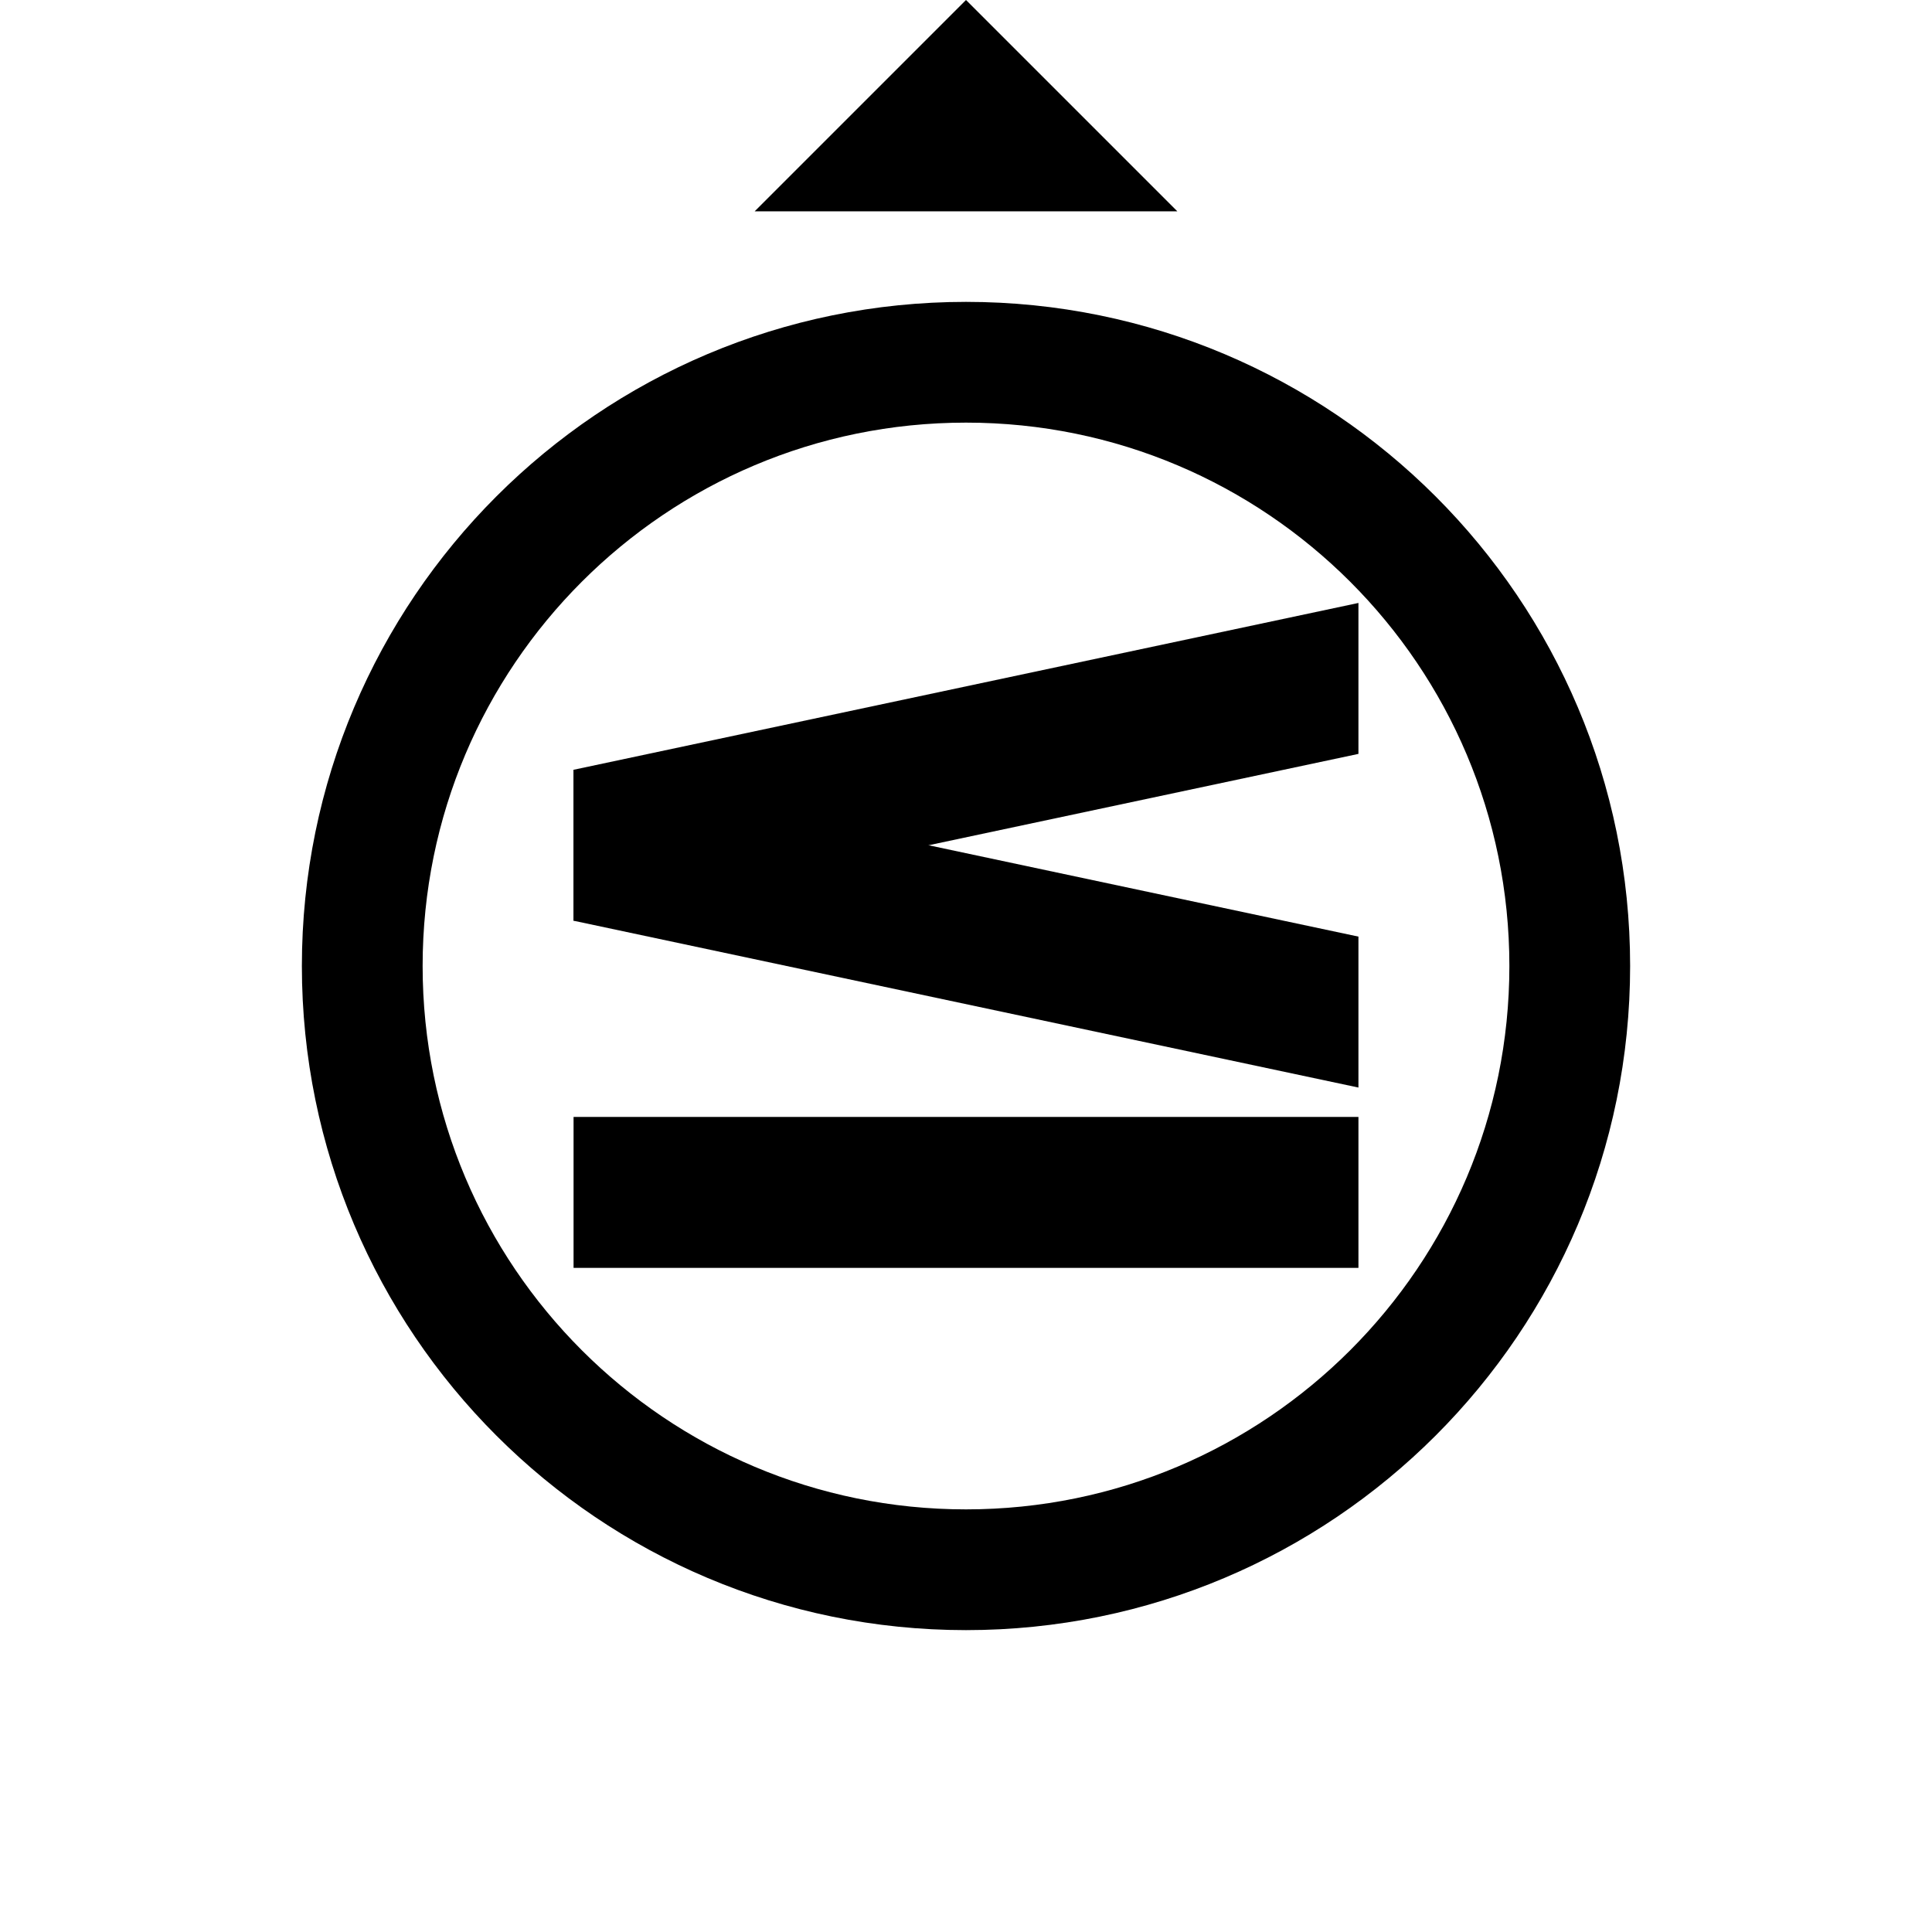
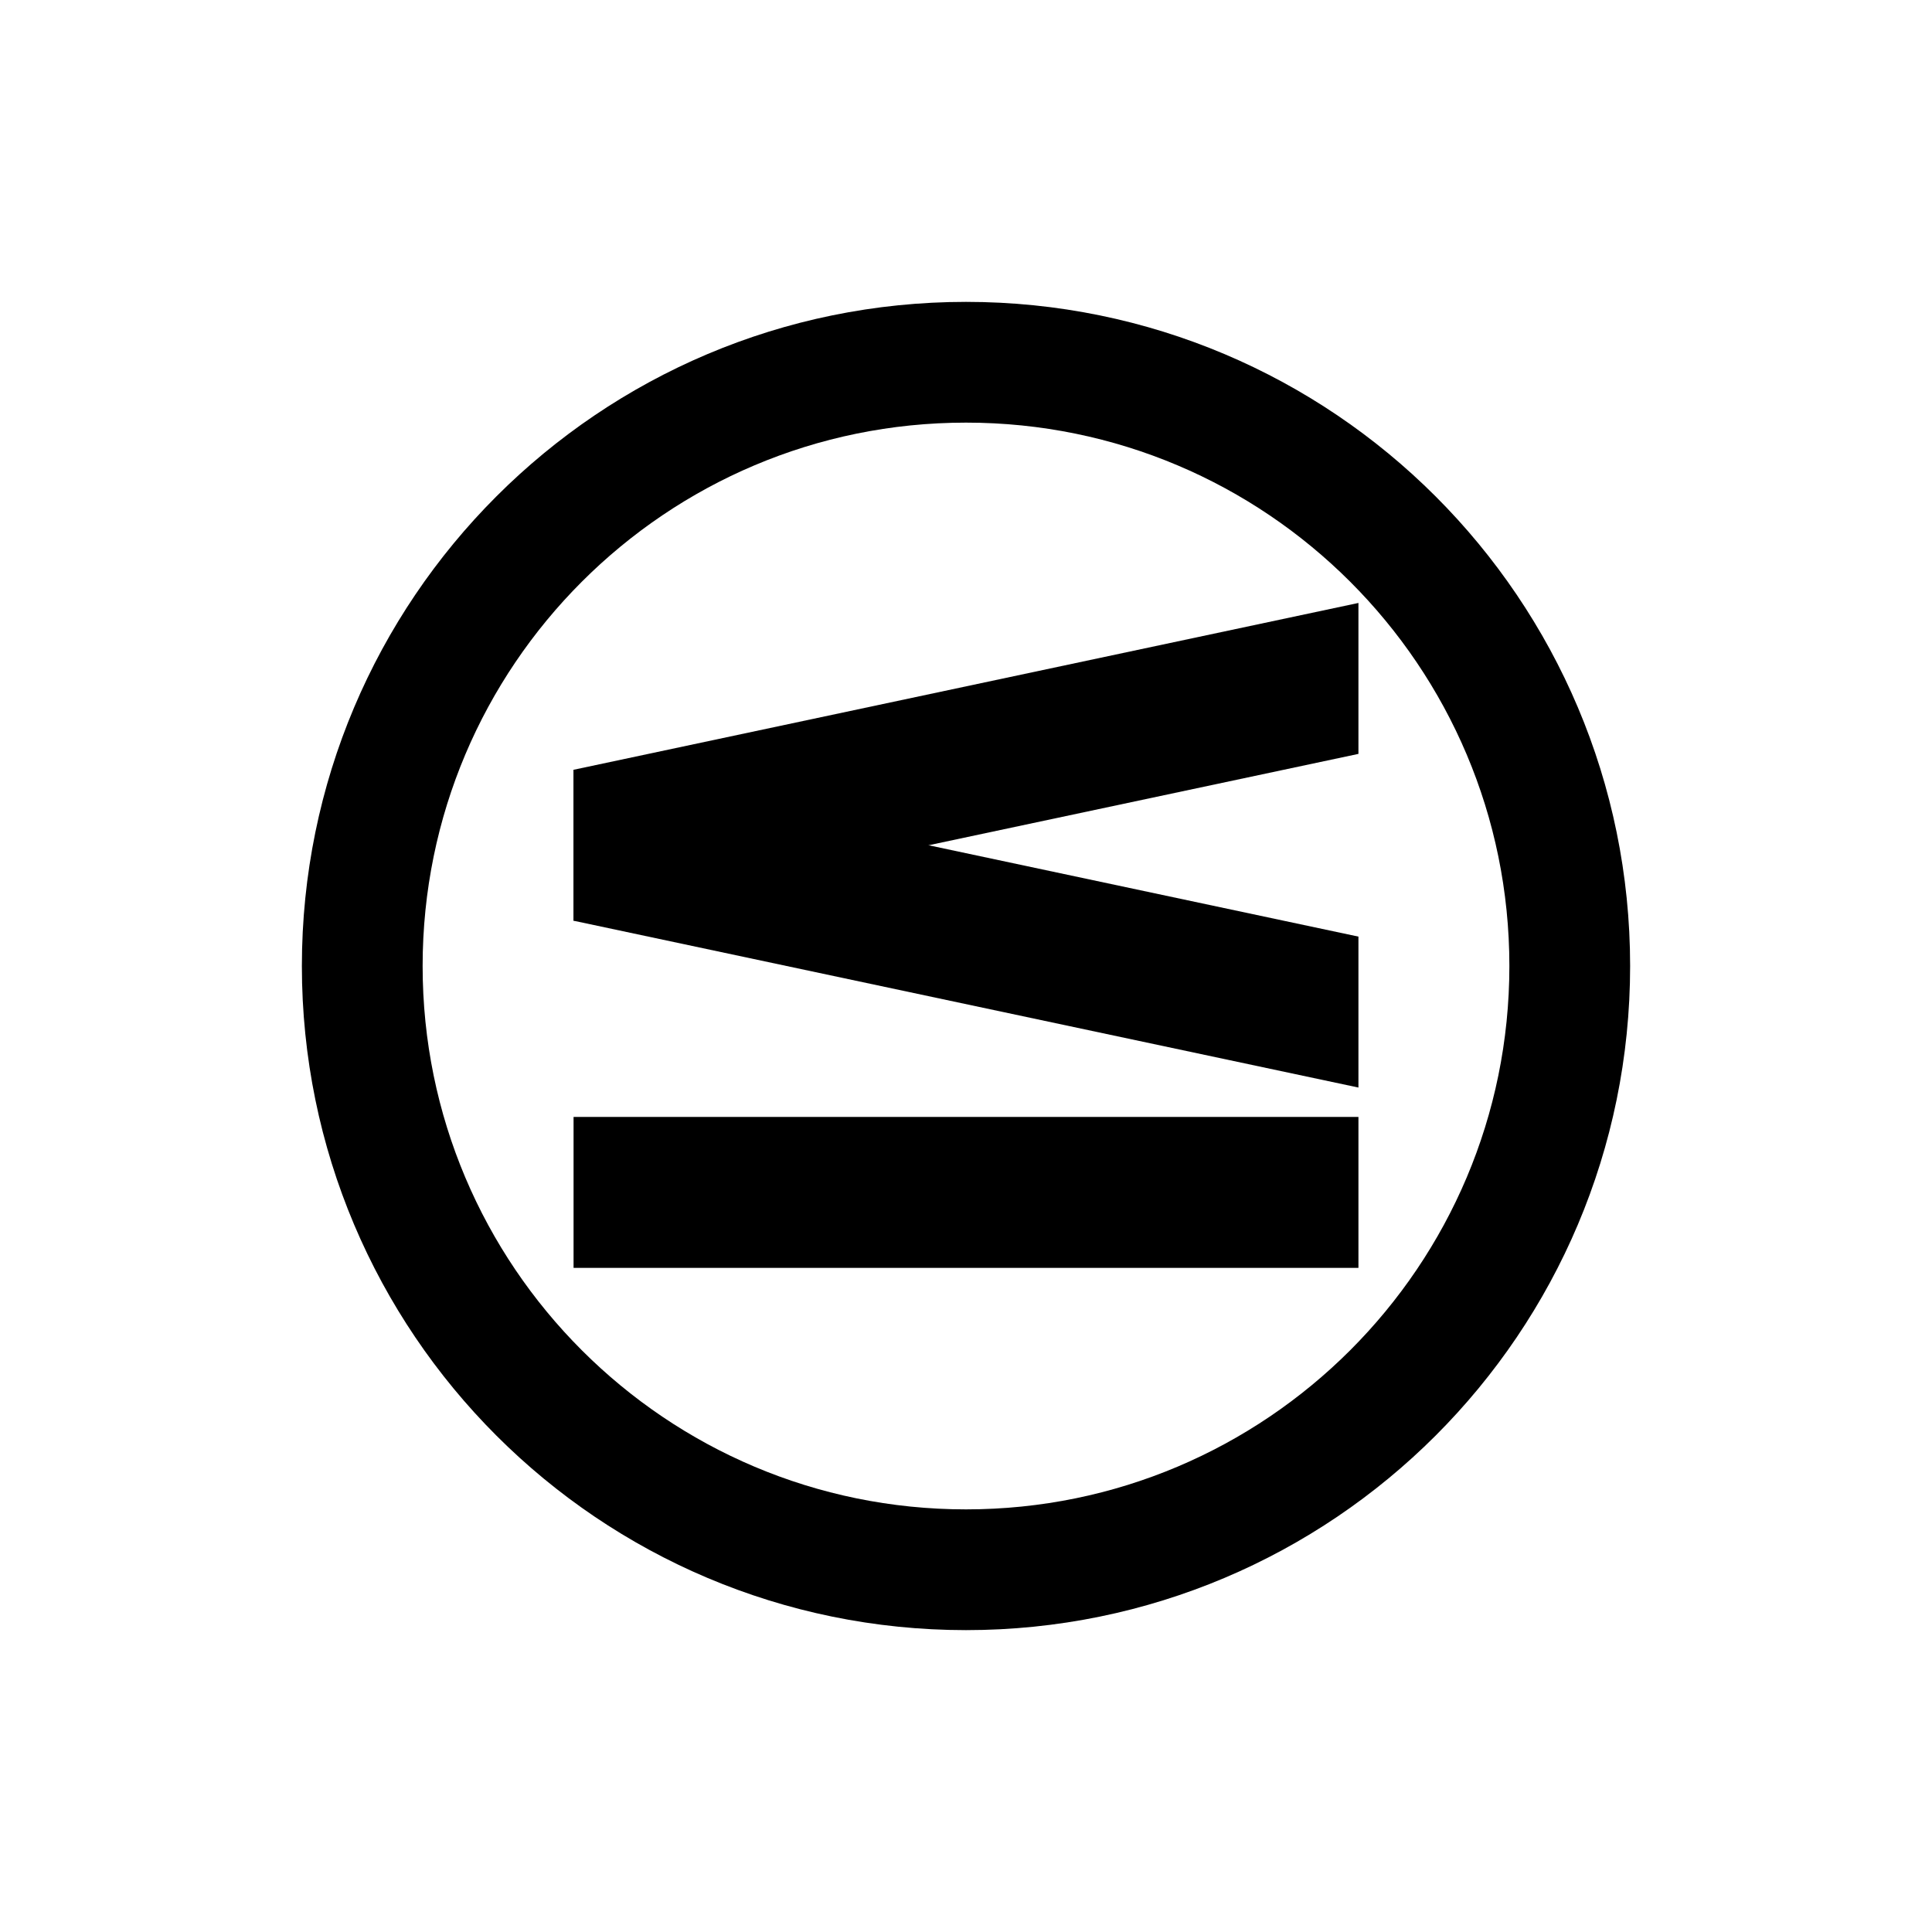
<svg xmlns="http://www.w3.org/2000/svg" version="1.1" width="64" height="64">
  <circle cx="32" cy="32" r="20" fill="none" stroke="black" stroke-width="4" />
  <g fill="black" stroke="none">
    <rect x="0" y="-2.5" width="26" height="5" transform="translate(19, 28) skewY(-12)" />
    <rect x="0" y="-2.5" width="26" height="5" transform="translate(19, 28) skewY(12)" />
    <rect x="19" y="37" width="26" height="5" />
-     <polygon points="32,0 39,7 25,7" />
  </g>
</svg>
